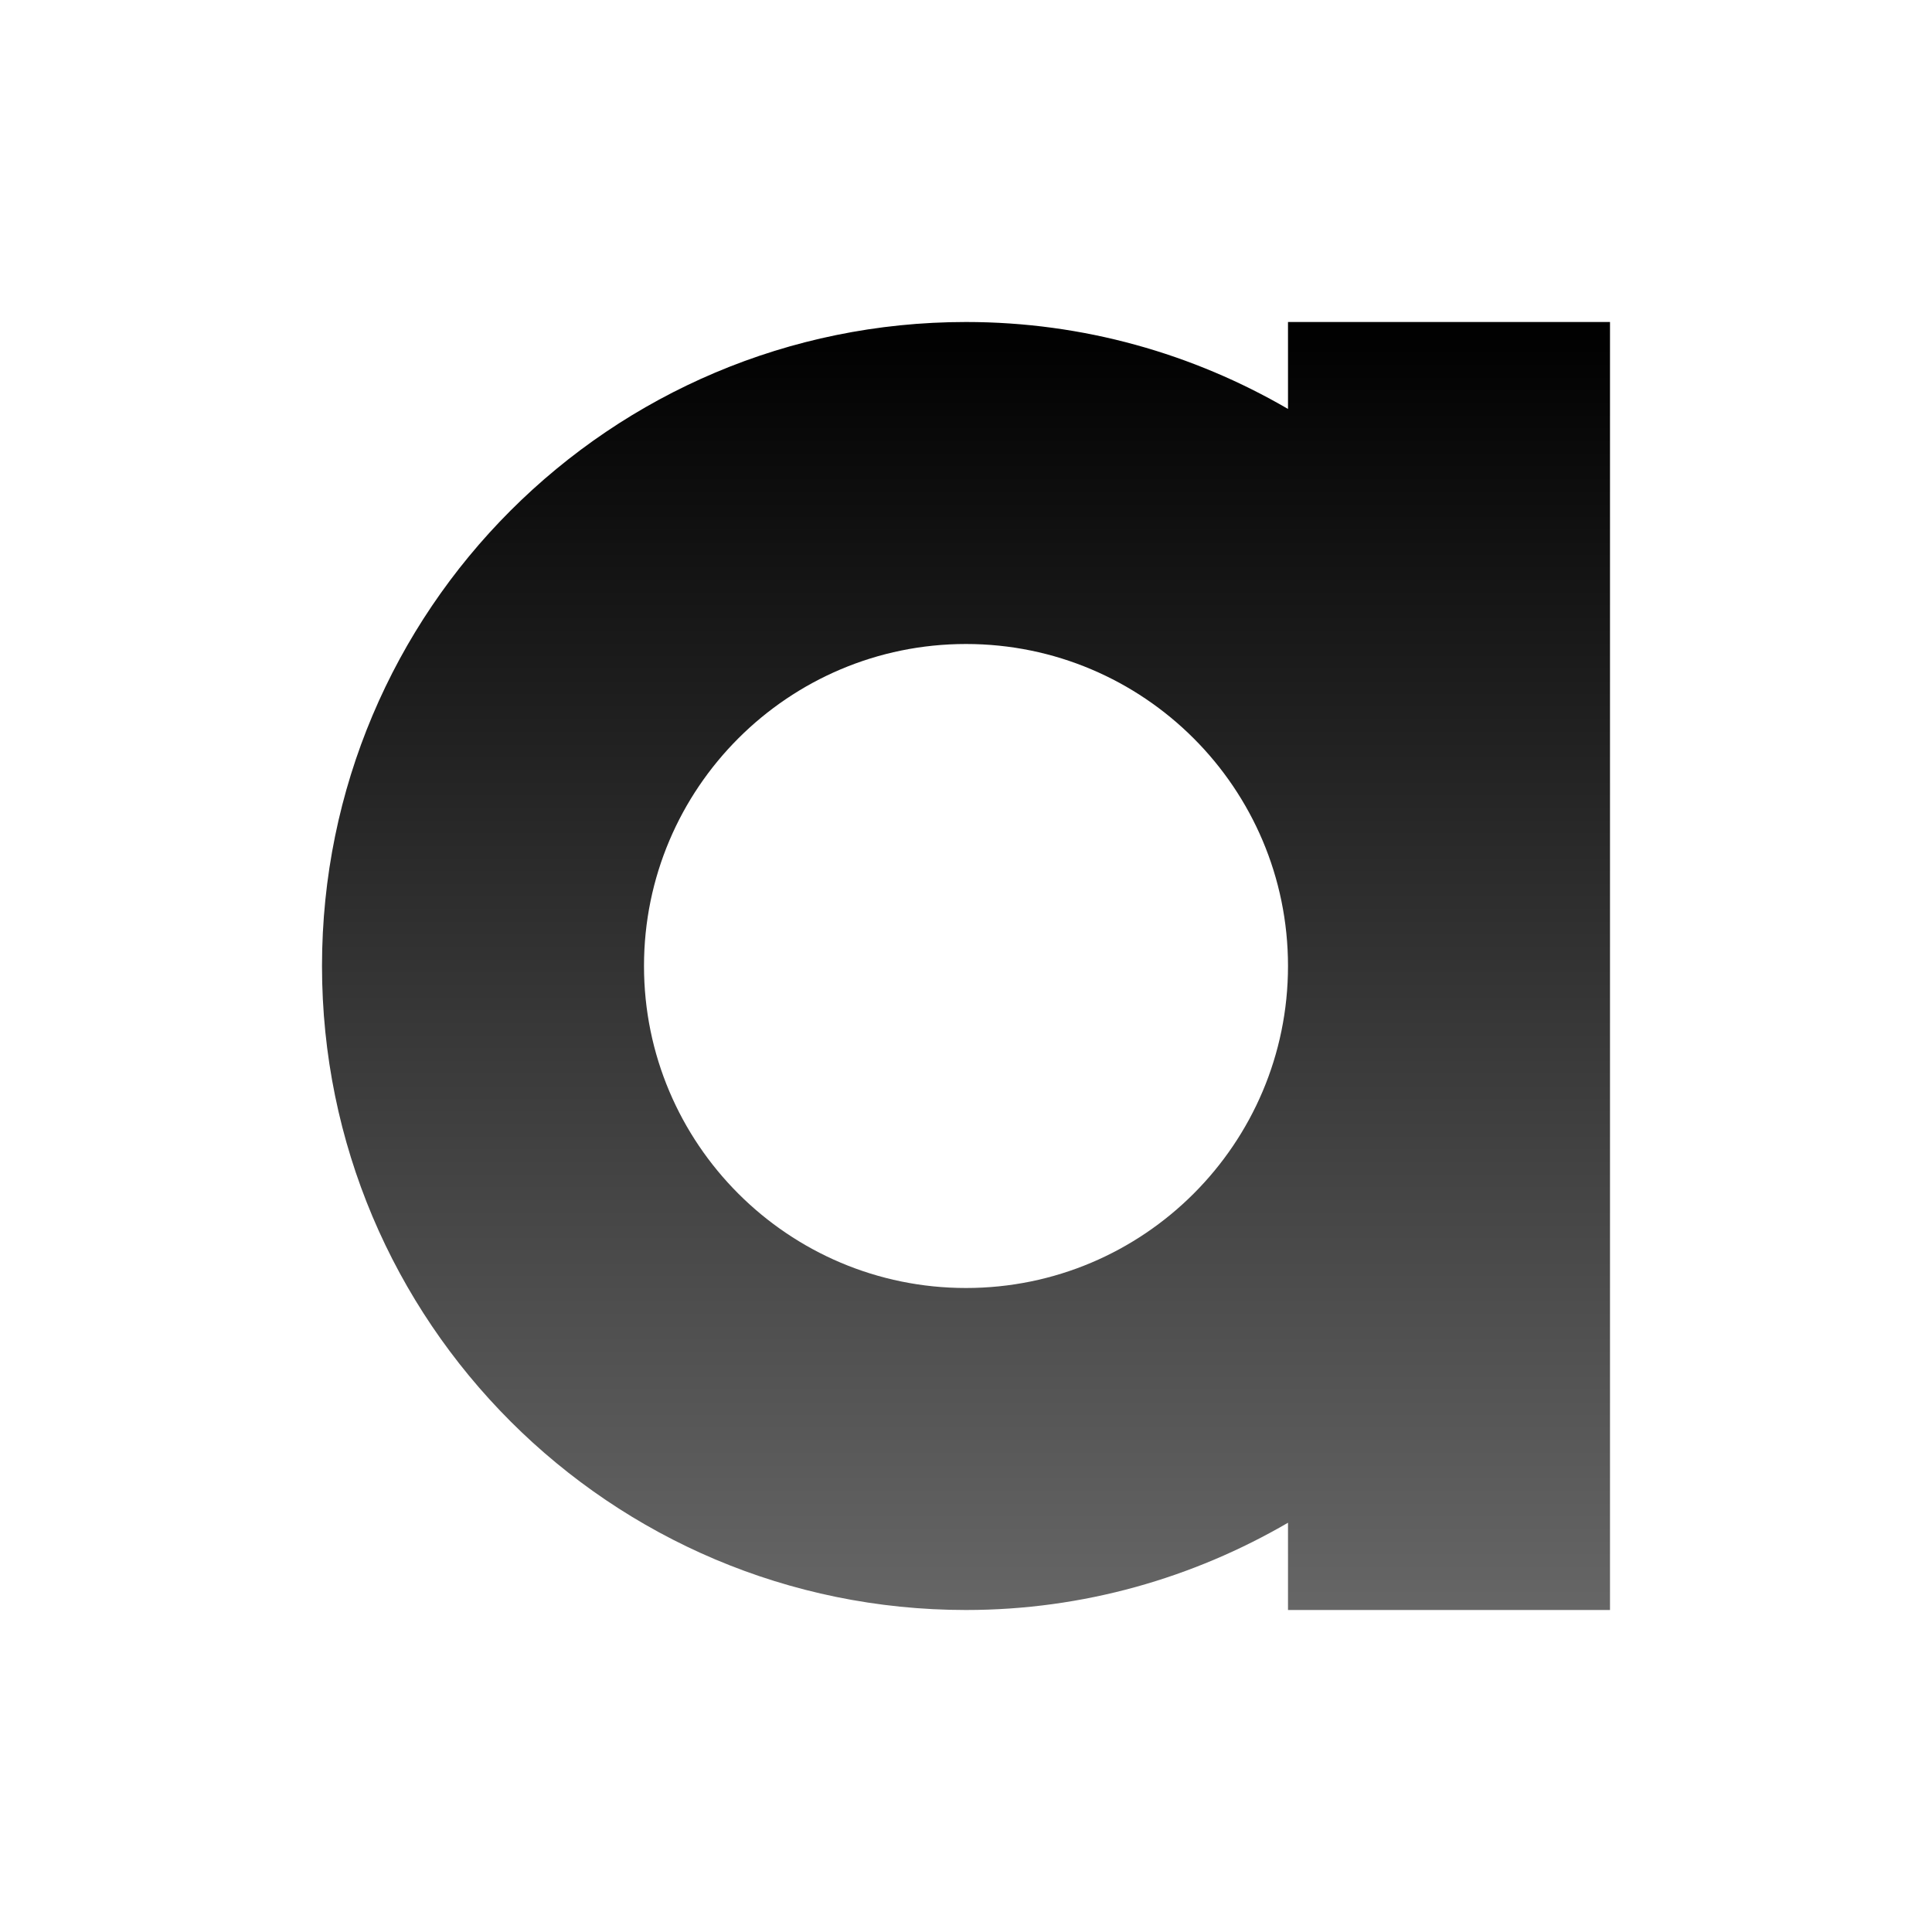
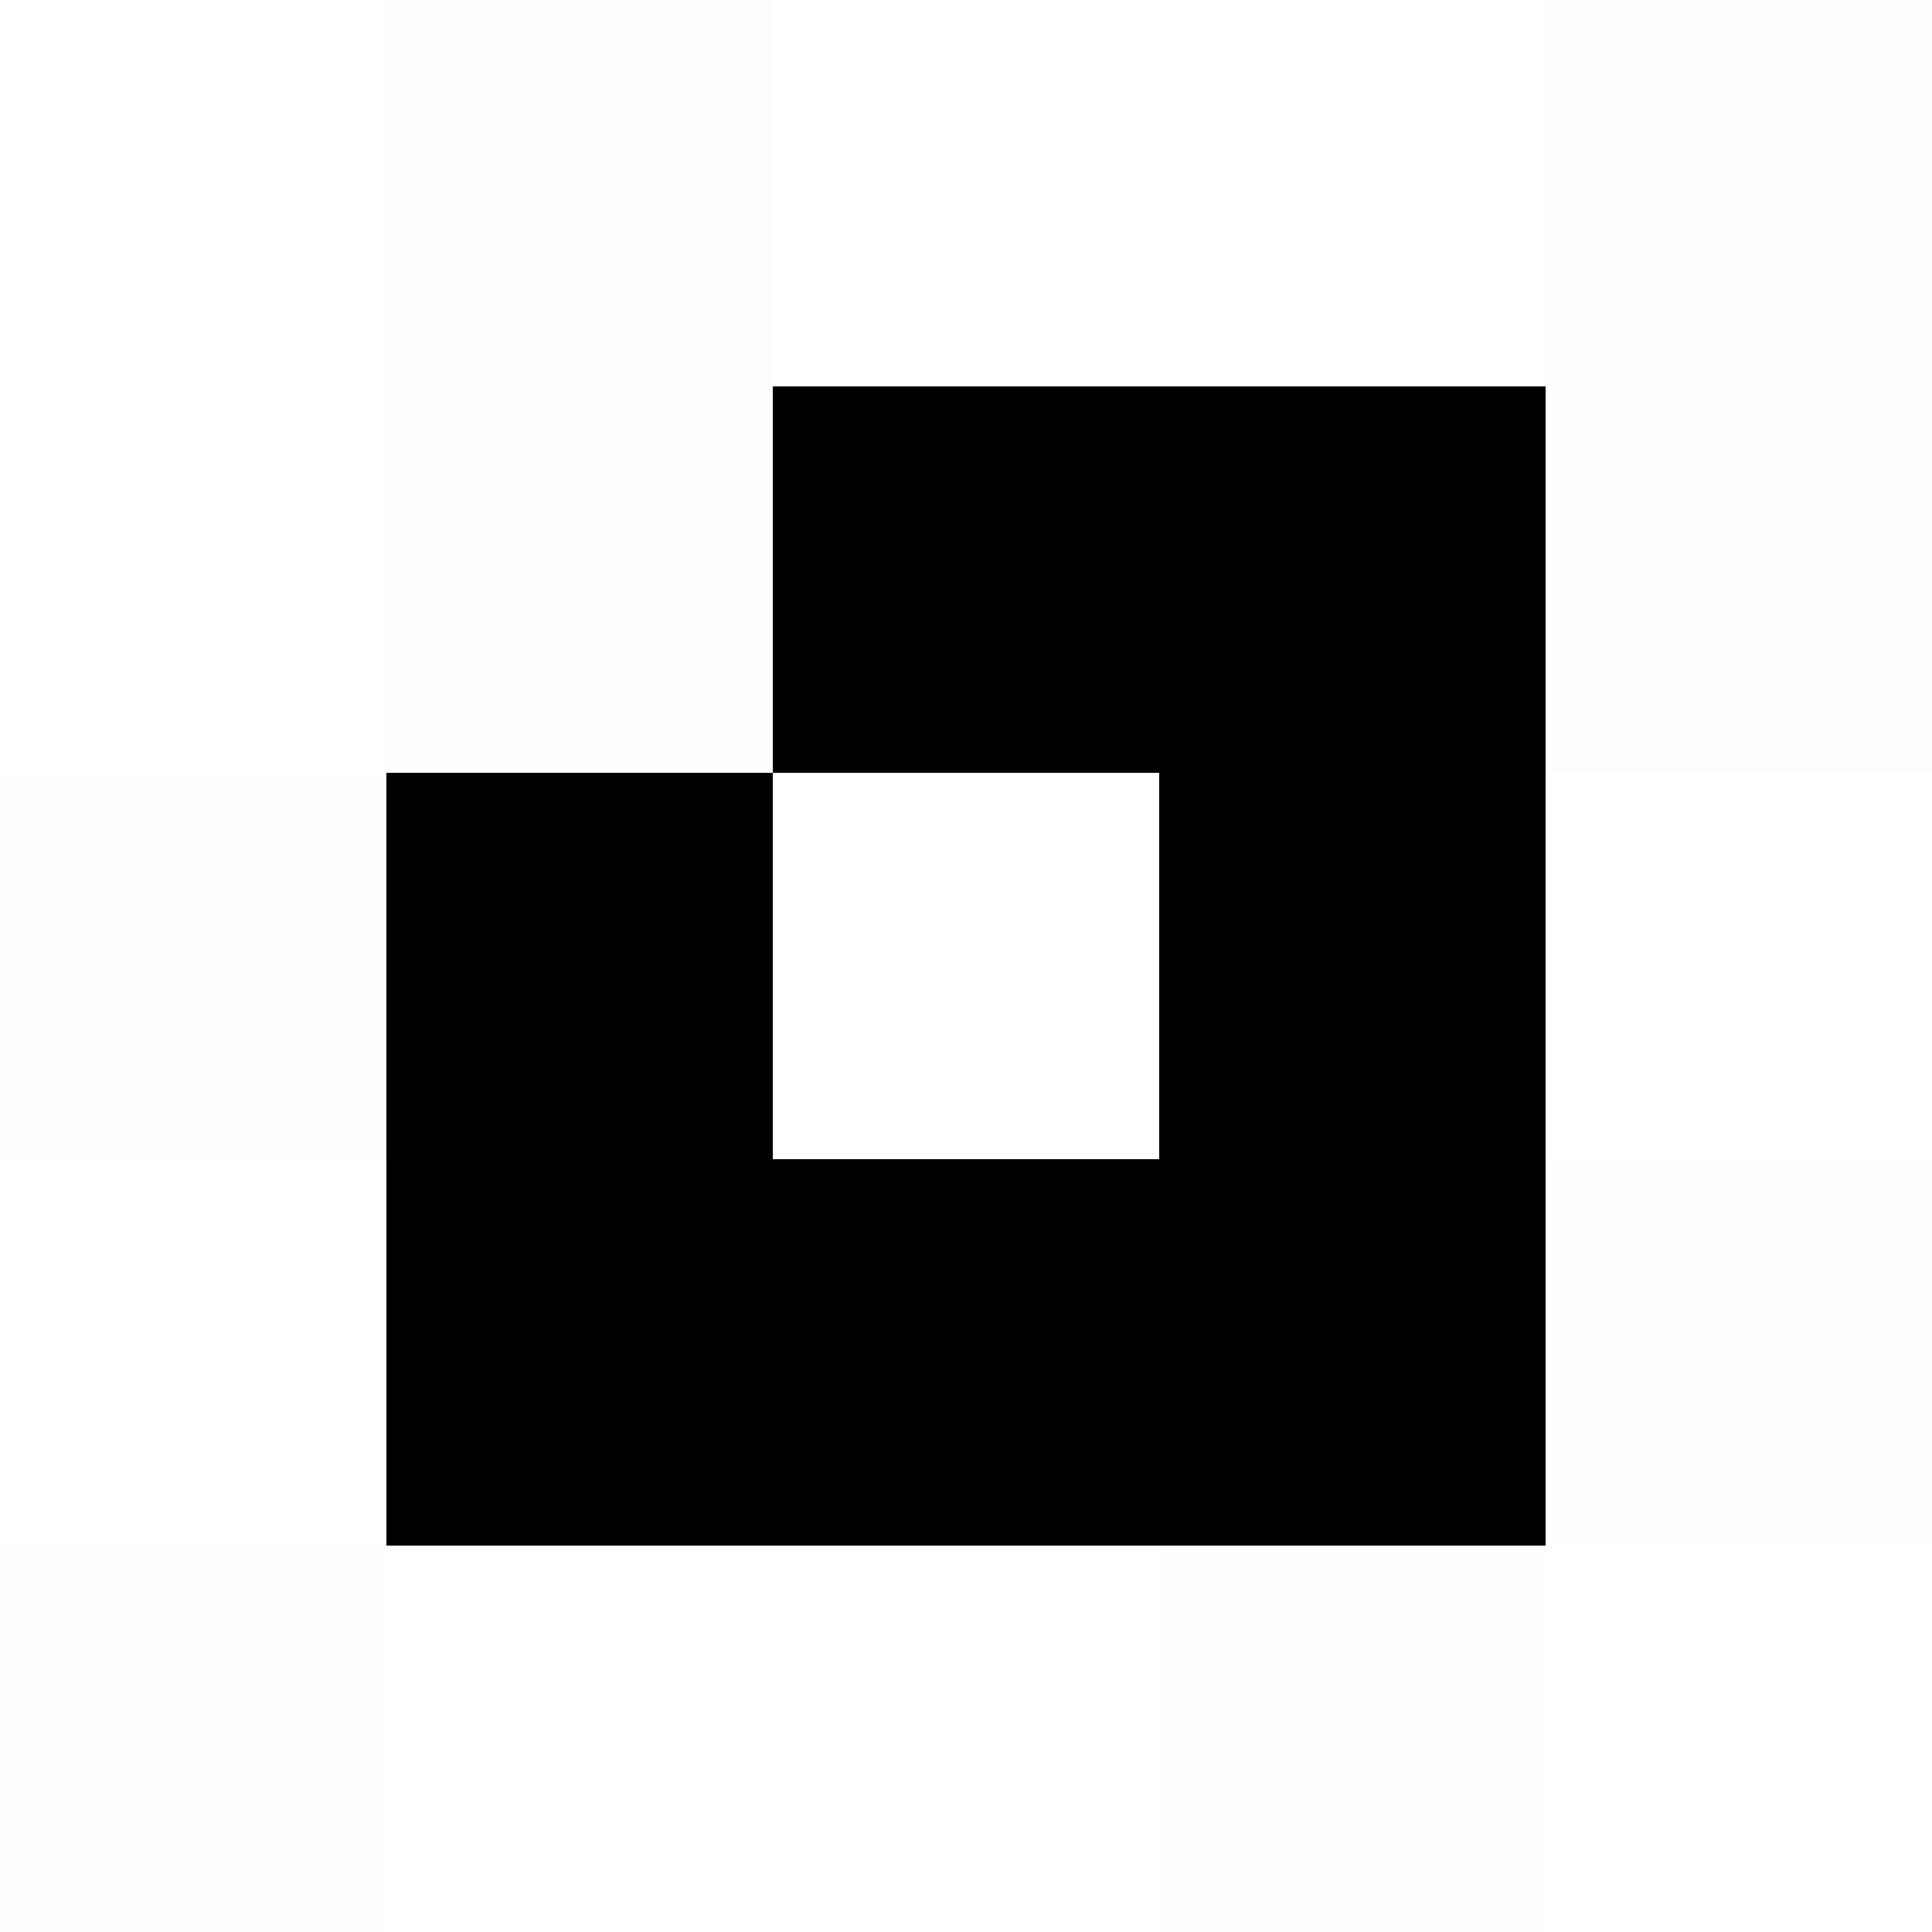
- <svg xmlns="http://www.w3.org/2000/svg" width="6" height="6" viewBox="0 0 6 6" fill="none">
-   <rect width="6" height="6" fill="white" />
-   <path d="M5 5H4V4.729C3.706 4.9 3.365 5 3 5C1.895 5 1 4.105 1 3C1 1.895 1.895 1 3 1C3.365 1 3.706 1.099 4 1.27V1H5V5ZM3 2C2.448 2 2 2.448 2 3C2 3.552 2.448 4 3 4C3.552 4 4 3.552 4 3C4 2.448 3.552 2 3 2Z" fill="url(#paint0_linear_99_36)" />
-   <defs>
-     <linearGradient id="paint0_linear_99_36" x1="3" y1="1" x2="3" y2="5" gradientUnits="userSpaceOnUse">
-       <stop />
-       <stop offset="1" stop-opacity="0.6" />
-     </linearGradient>
-   </defs>
+ <svg xmlns="http://www.w3.org/2000/svg" width="160" height="160" shape-rendering="crispEdges">
+   <g transform="scale(32)">
+     <path fill="#000001" d="M3,1h1v1h-1v-1M1,3h1v1h-1v-1" />
+     <path fill="#010000" d="M2,1h1v1h-1v-1M3,2h1v1h-1v-1M2,3h1v1h-1v-1" />
+     <path fill="#010001" d="M3,3h1v1h-1v-1" />
+     <path fill="#010100" d="M1,2h1v1h-1v-1" />
+     <path fill="#fefefe" d="M1,0h1v1h-1v-1M4,3h1v1h-1v-1" />
+     <path fill="#fefeff" d="M4,0h1v1h-1v-1M3,4h1v1h-1v-1" />
+     <path fill="#fefffe" d="M2,0h2v1h-2v-1" />
+     <path fill="#fffefe" d="M1,1h1v1h-1v-1M4,1h1v1h-1v-1M0,2h1v1h-1v-1" />
+     <path fill="#fffeff" d="M0,4h1v1h-1v-1" />
+     <path fill="#fffffe" d="M0,0h1v2h-1v-2M2,2h1v1h-1v-1M4,2h1v1h-1v-1M1,4h2v1h-2v-1" />
+     <path fill="#ffffff" d="M0,3h1v1h-1v-1M4,4h1v1h-1v-1" />
+   </g>
</svg>
